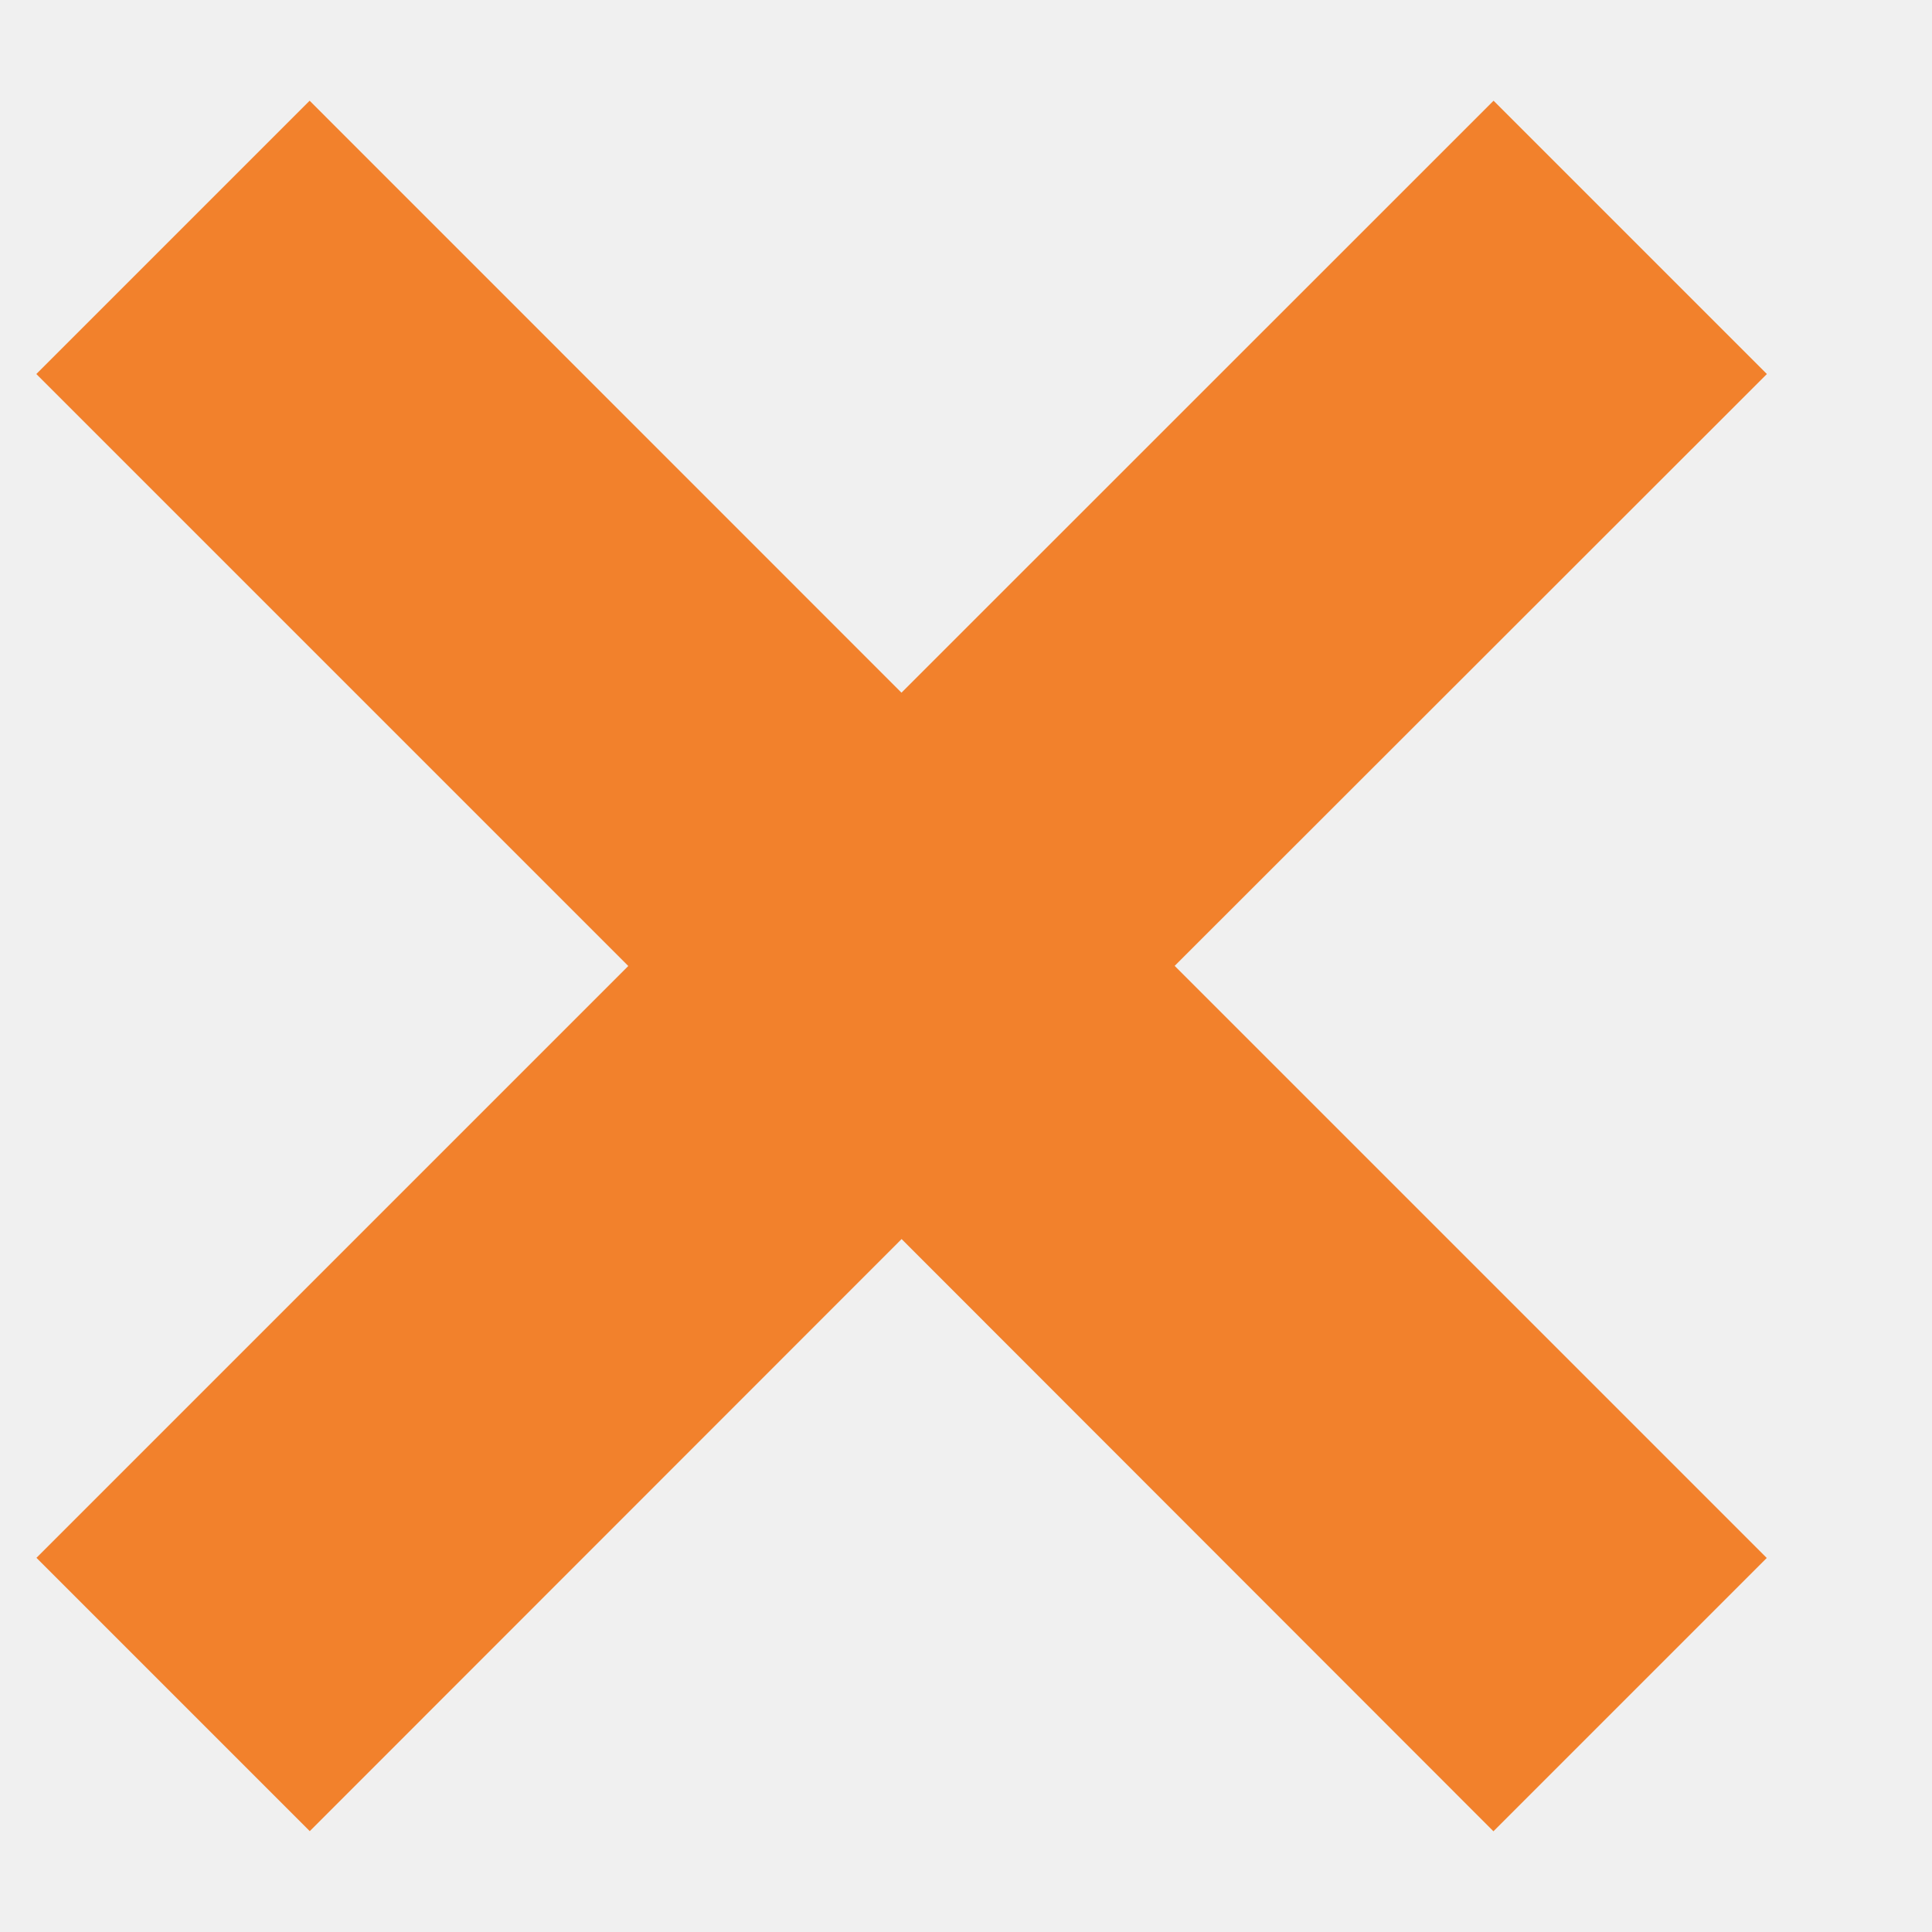
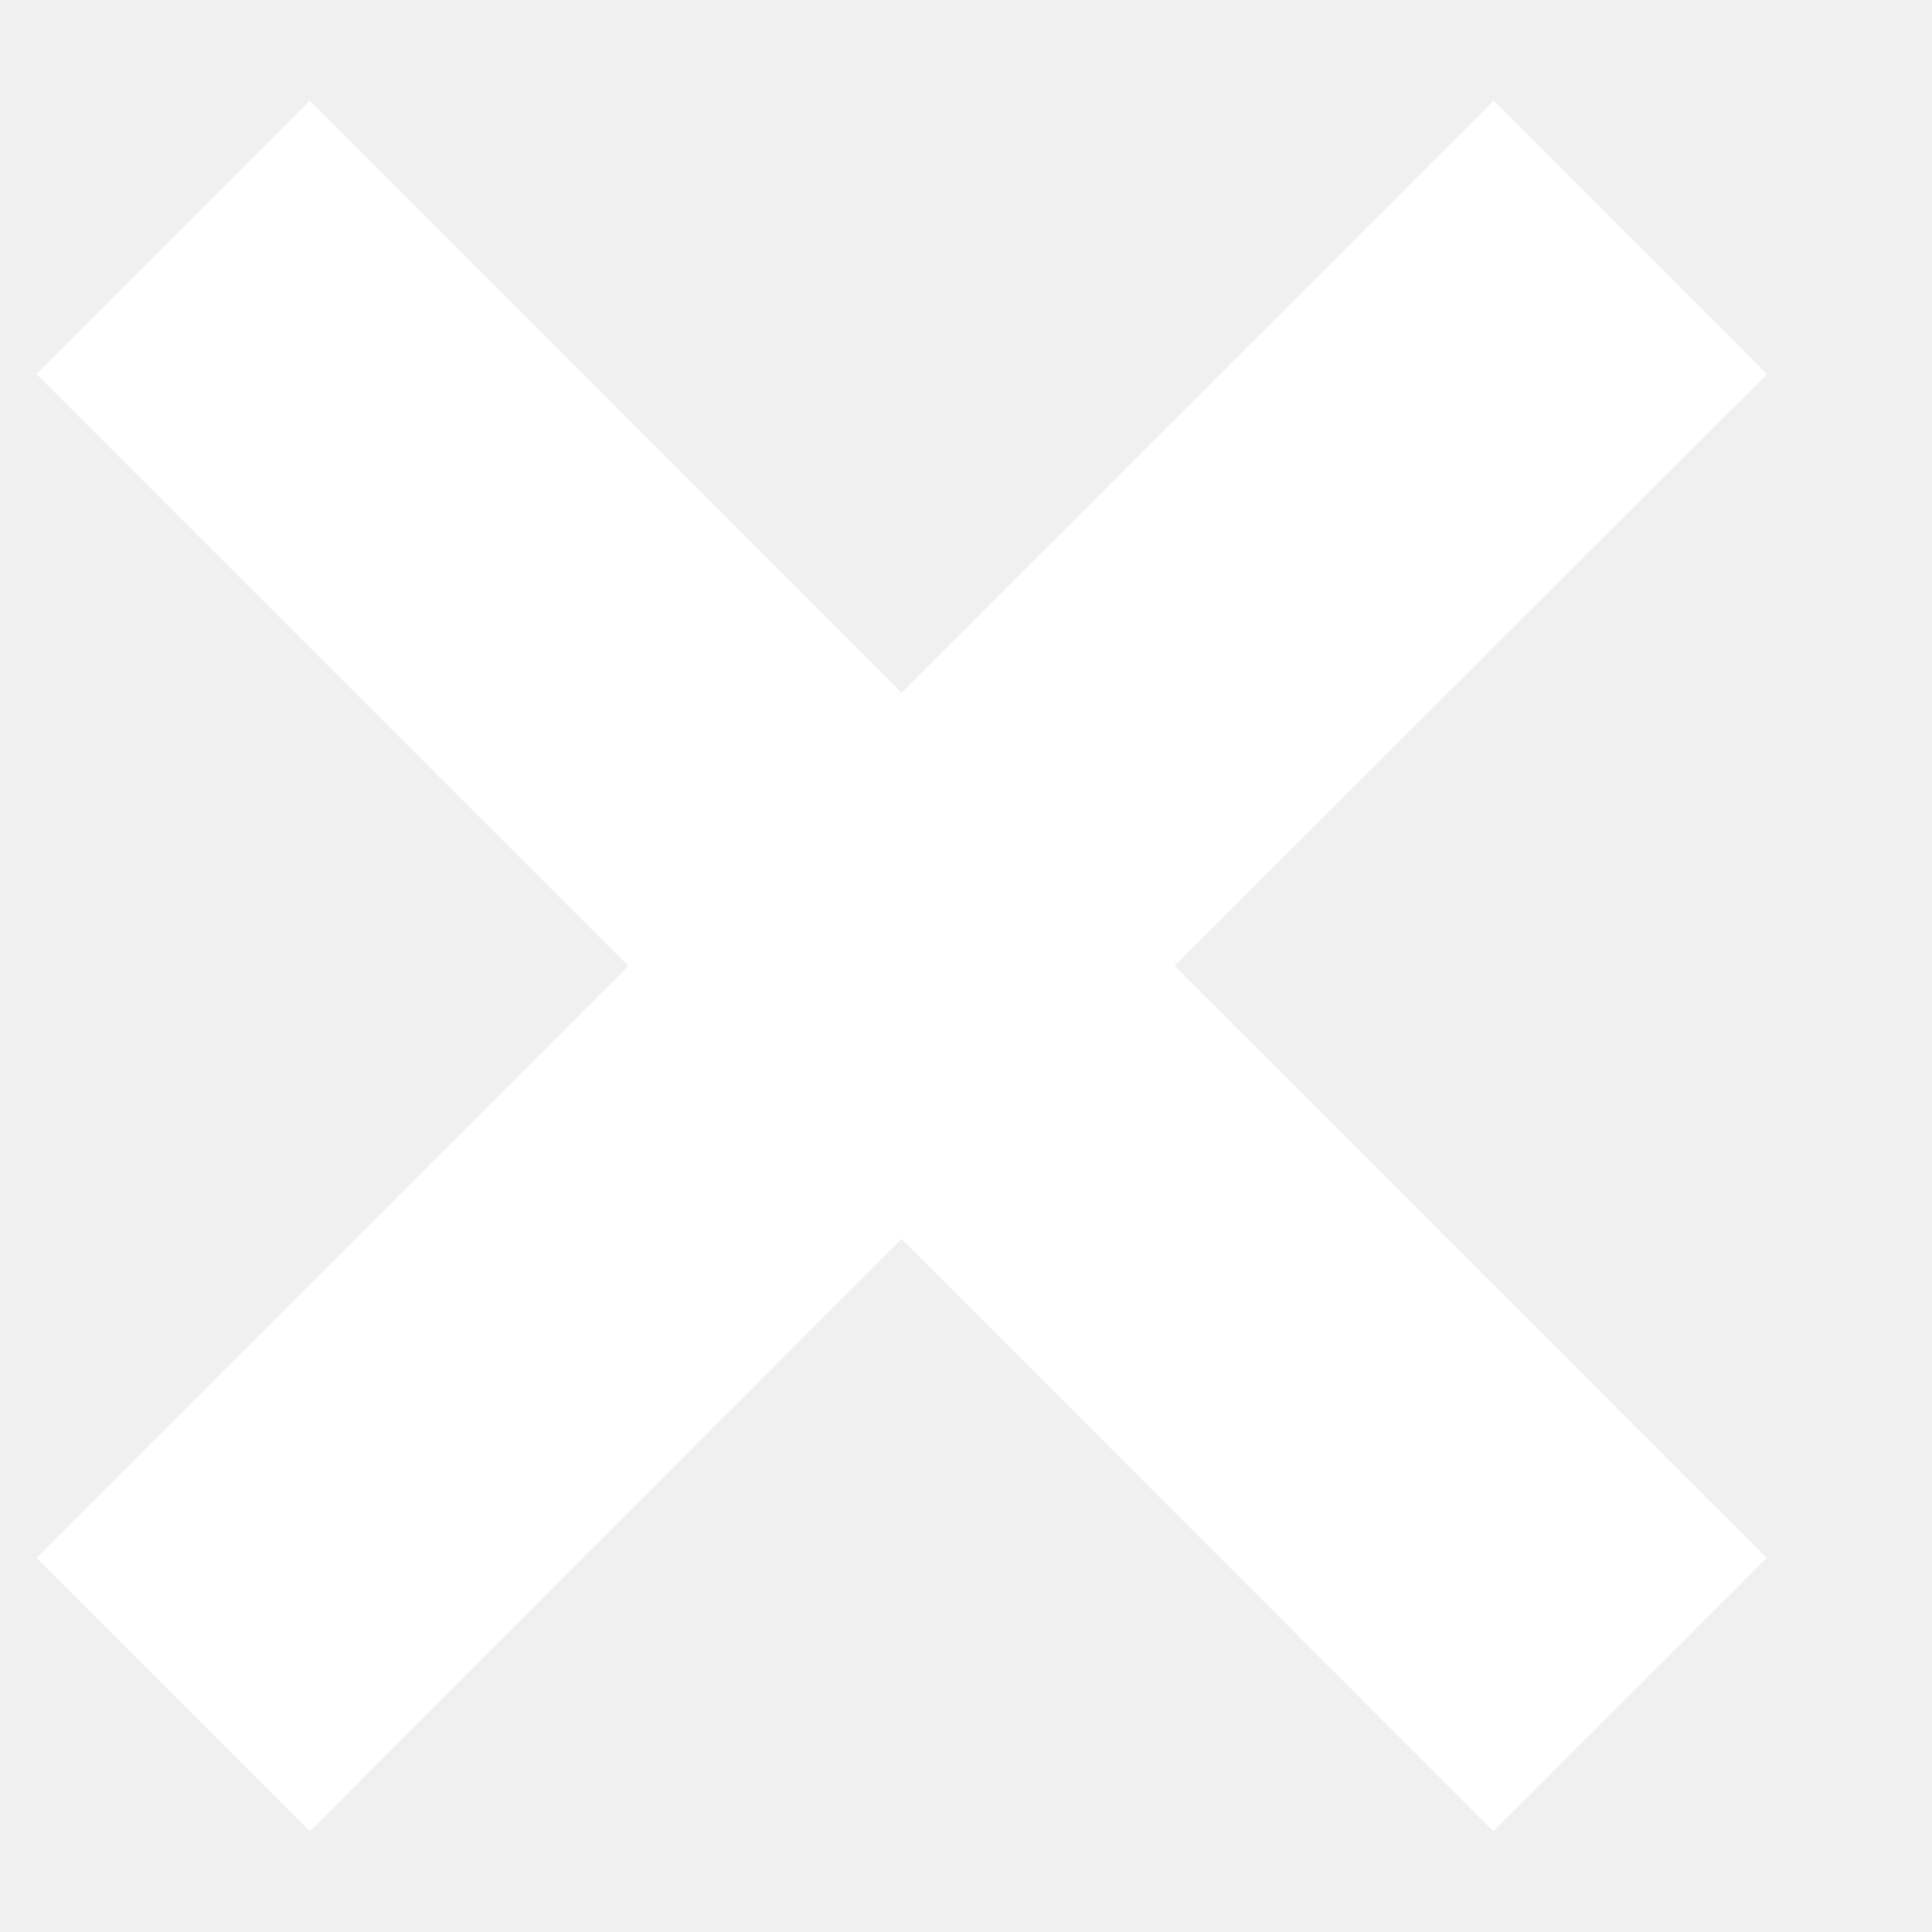
<svg xmlns="http://www.w3.org/2000/svg" width="15" height="15">
-   <path d="m11.596.782 2.122 2.122L9.12 7.499l4.597 4.597-2.122 2.122L7 9.62l-4.595 4.597-2.122-2.122L4.878 7.5.282 2.904 2.404.782l4.595 4.596L11.596.782Z" fill="#f2812c" fill-rule="evenodd" />
+   <path d="m11.596.782 2.122 2.122L9.12 7.499l4.597 4.597-2.122 2.122L7 9.62l-4.595 4.597-2.122-2.122L4.878 7.5.282 2.904 2.404.782l4.595 4.596L11.596.782Z" fill="#fff" fill-rule="evenodd" />
</svg>
